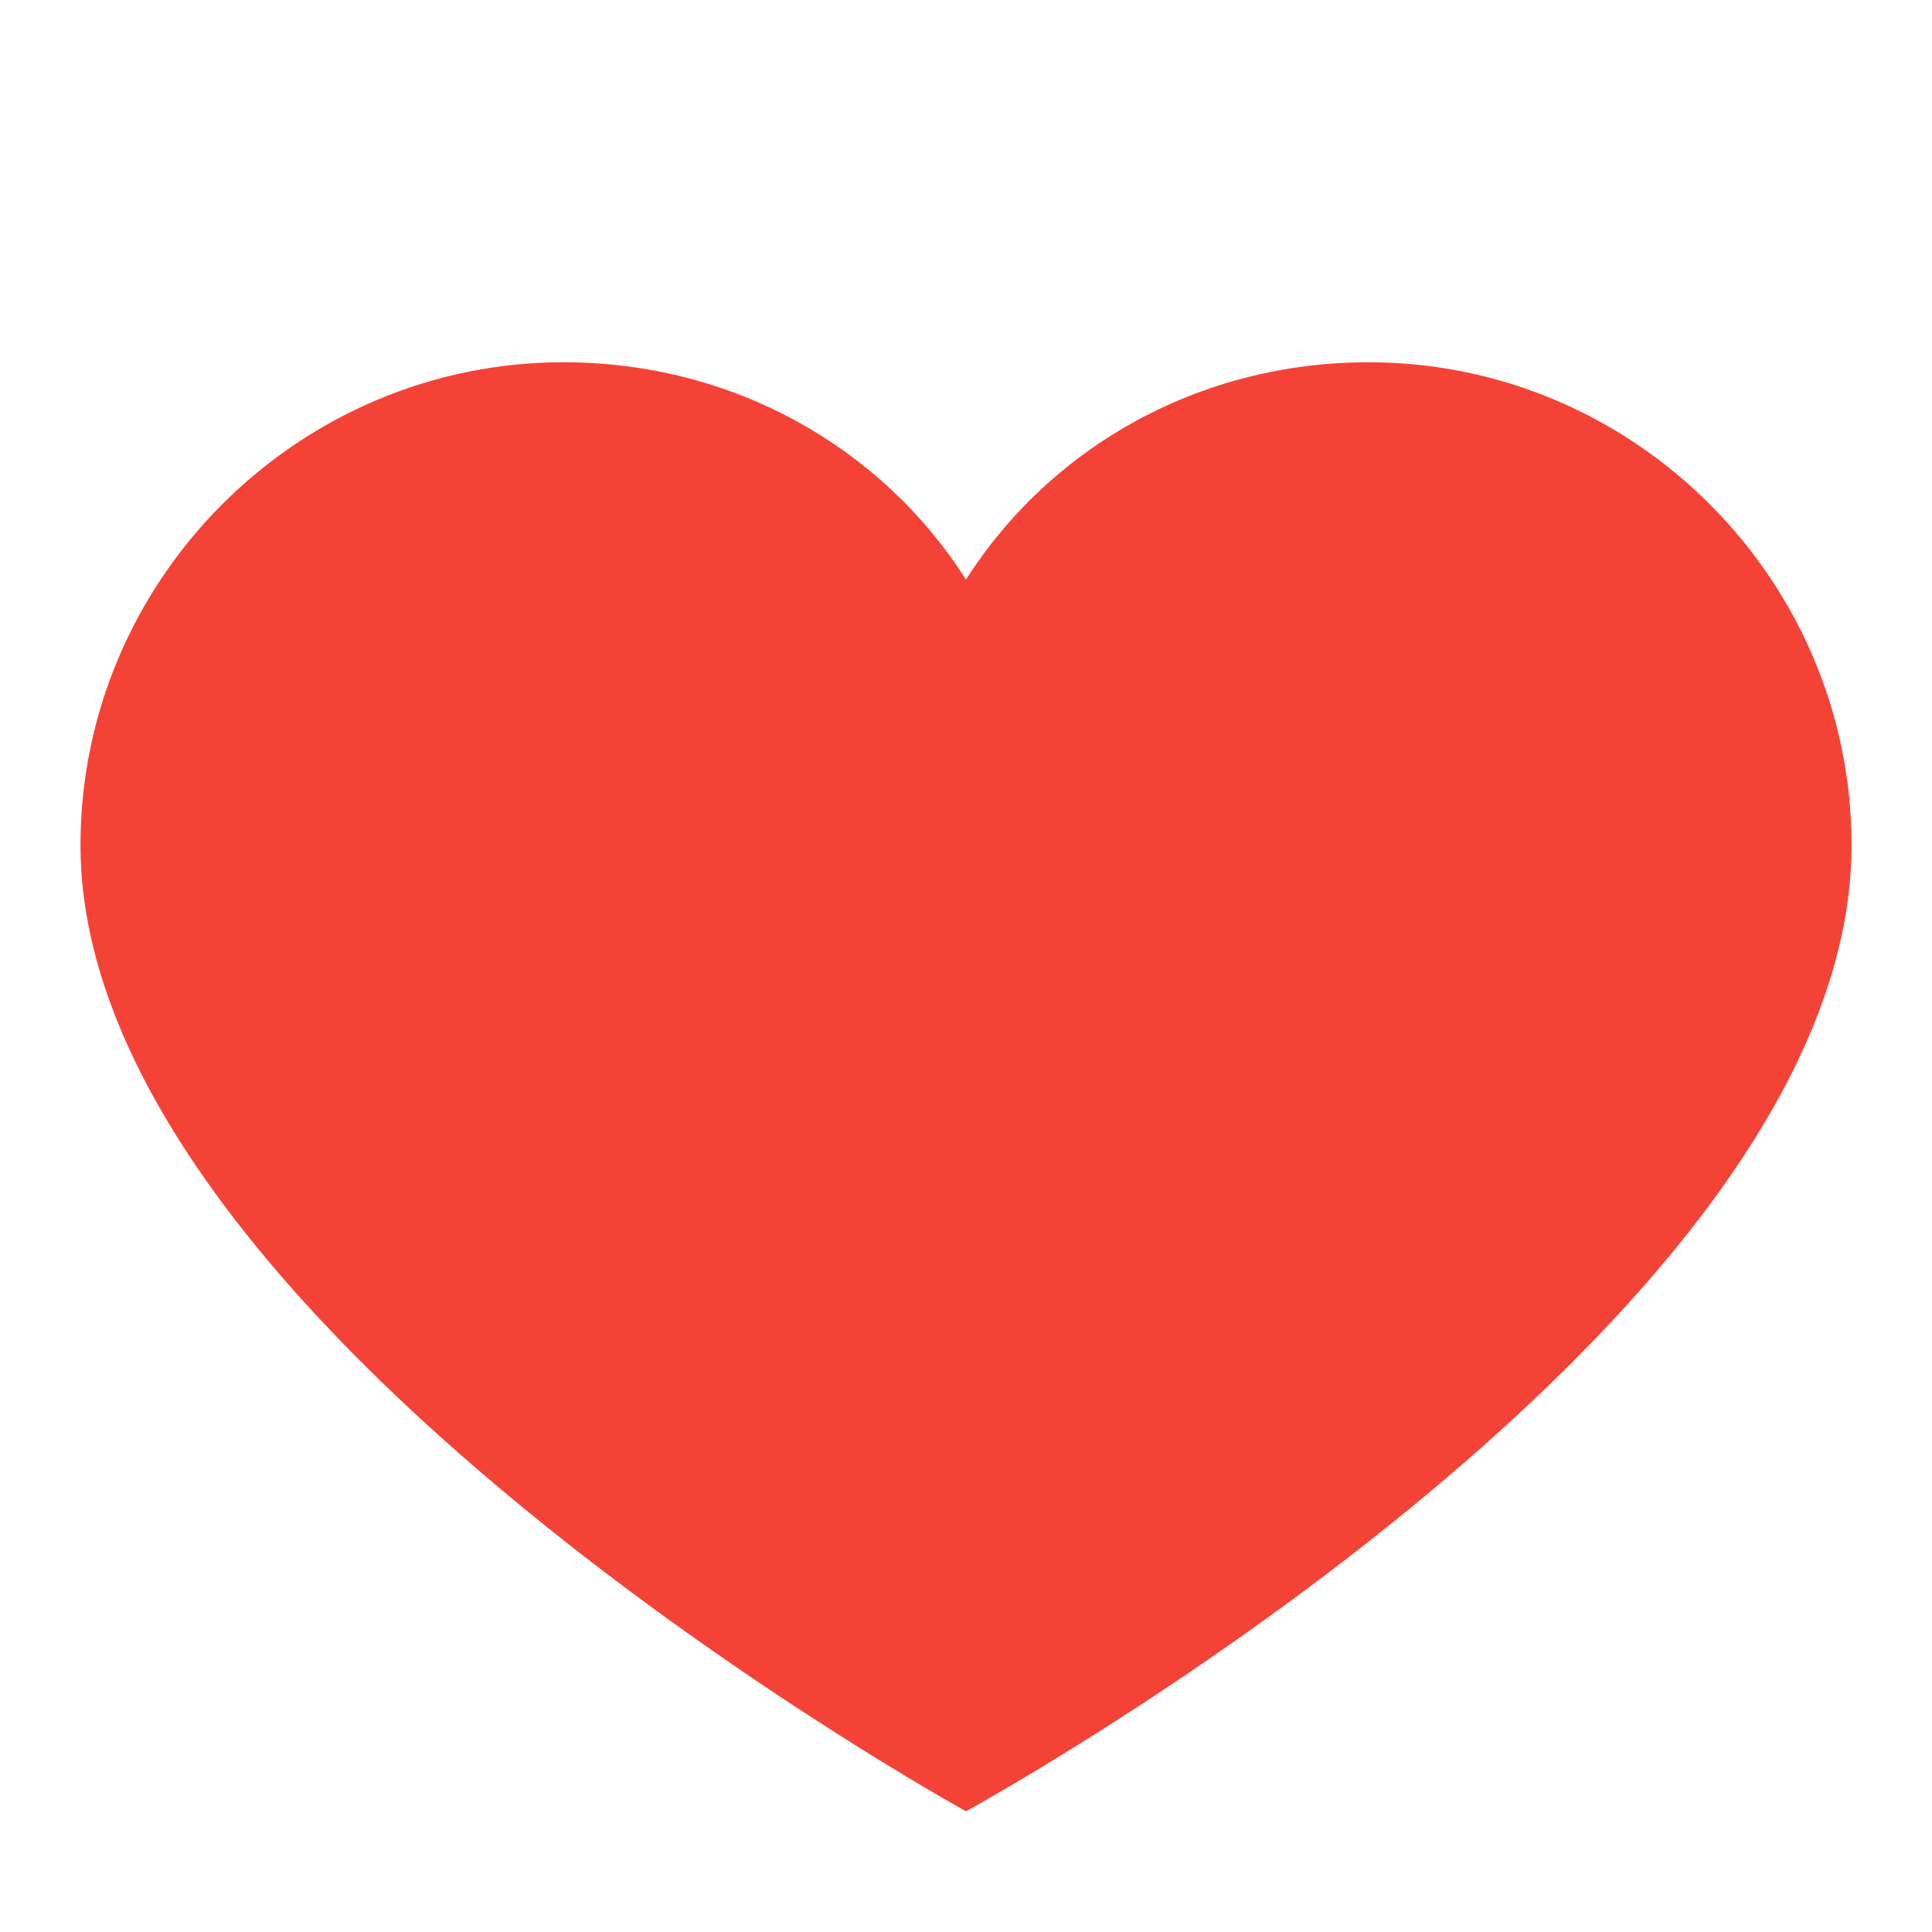
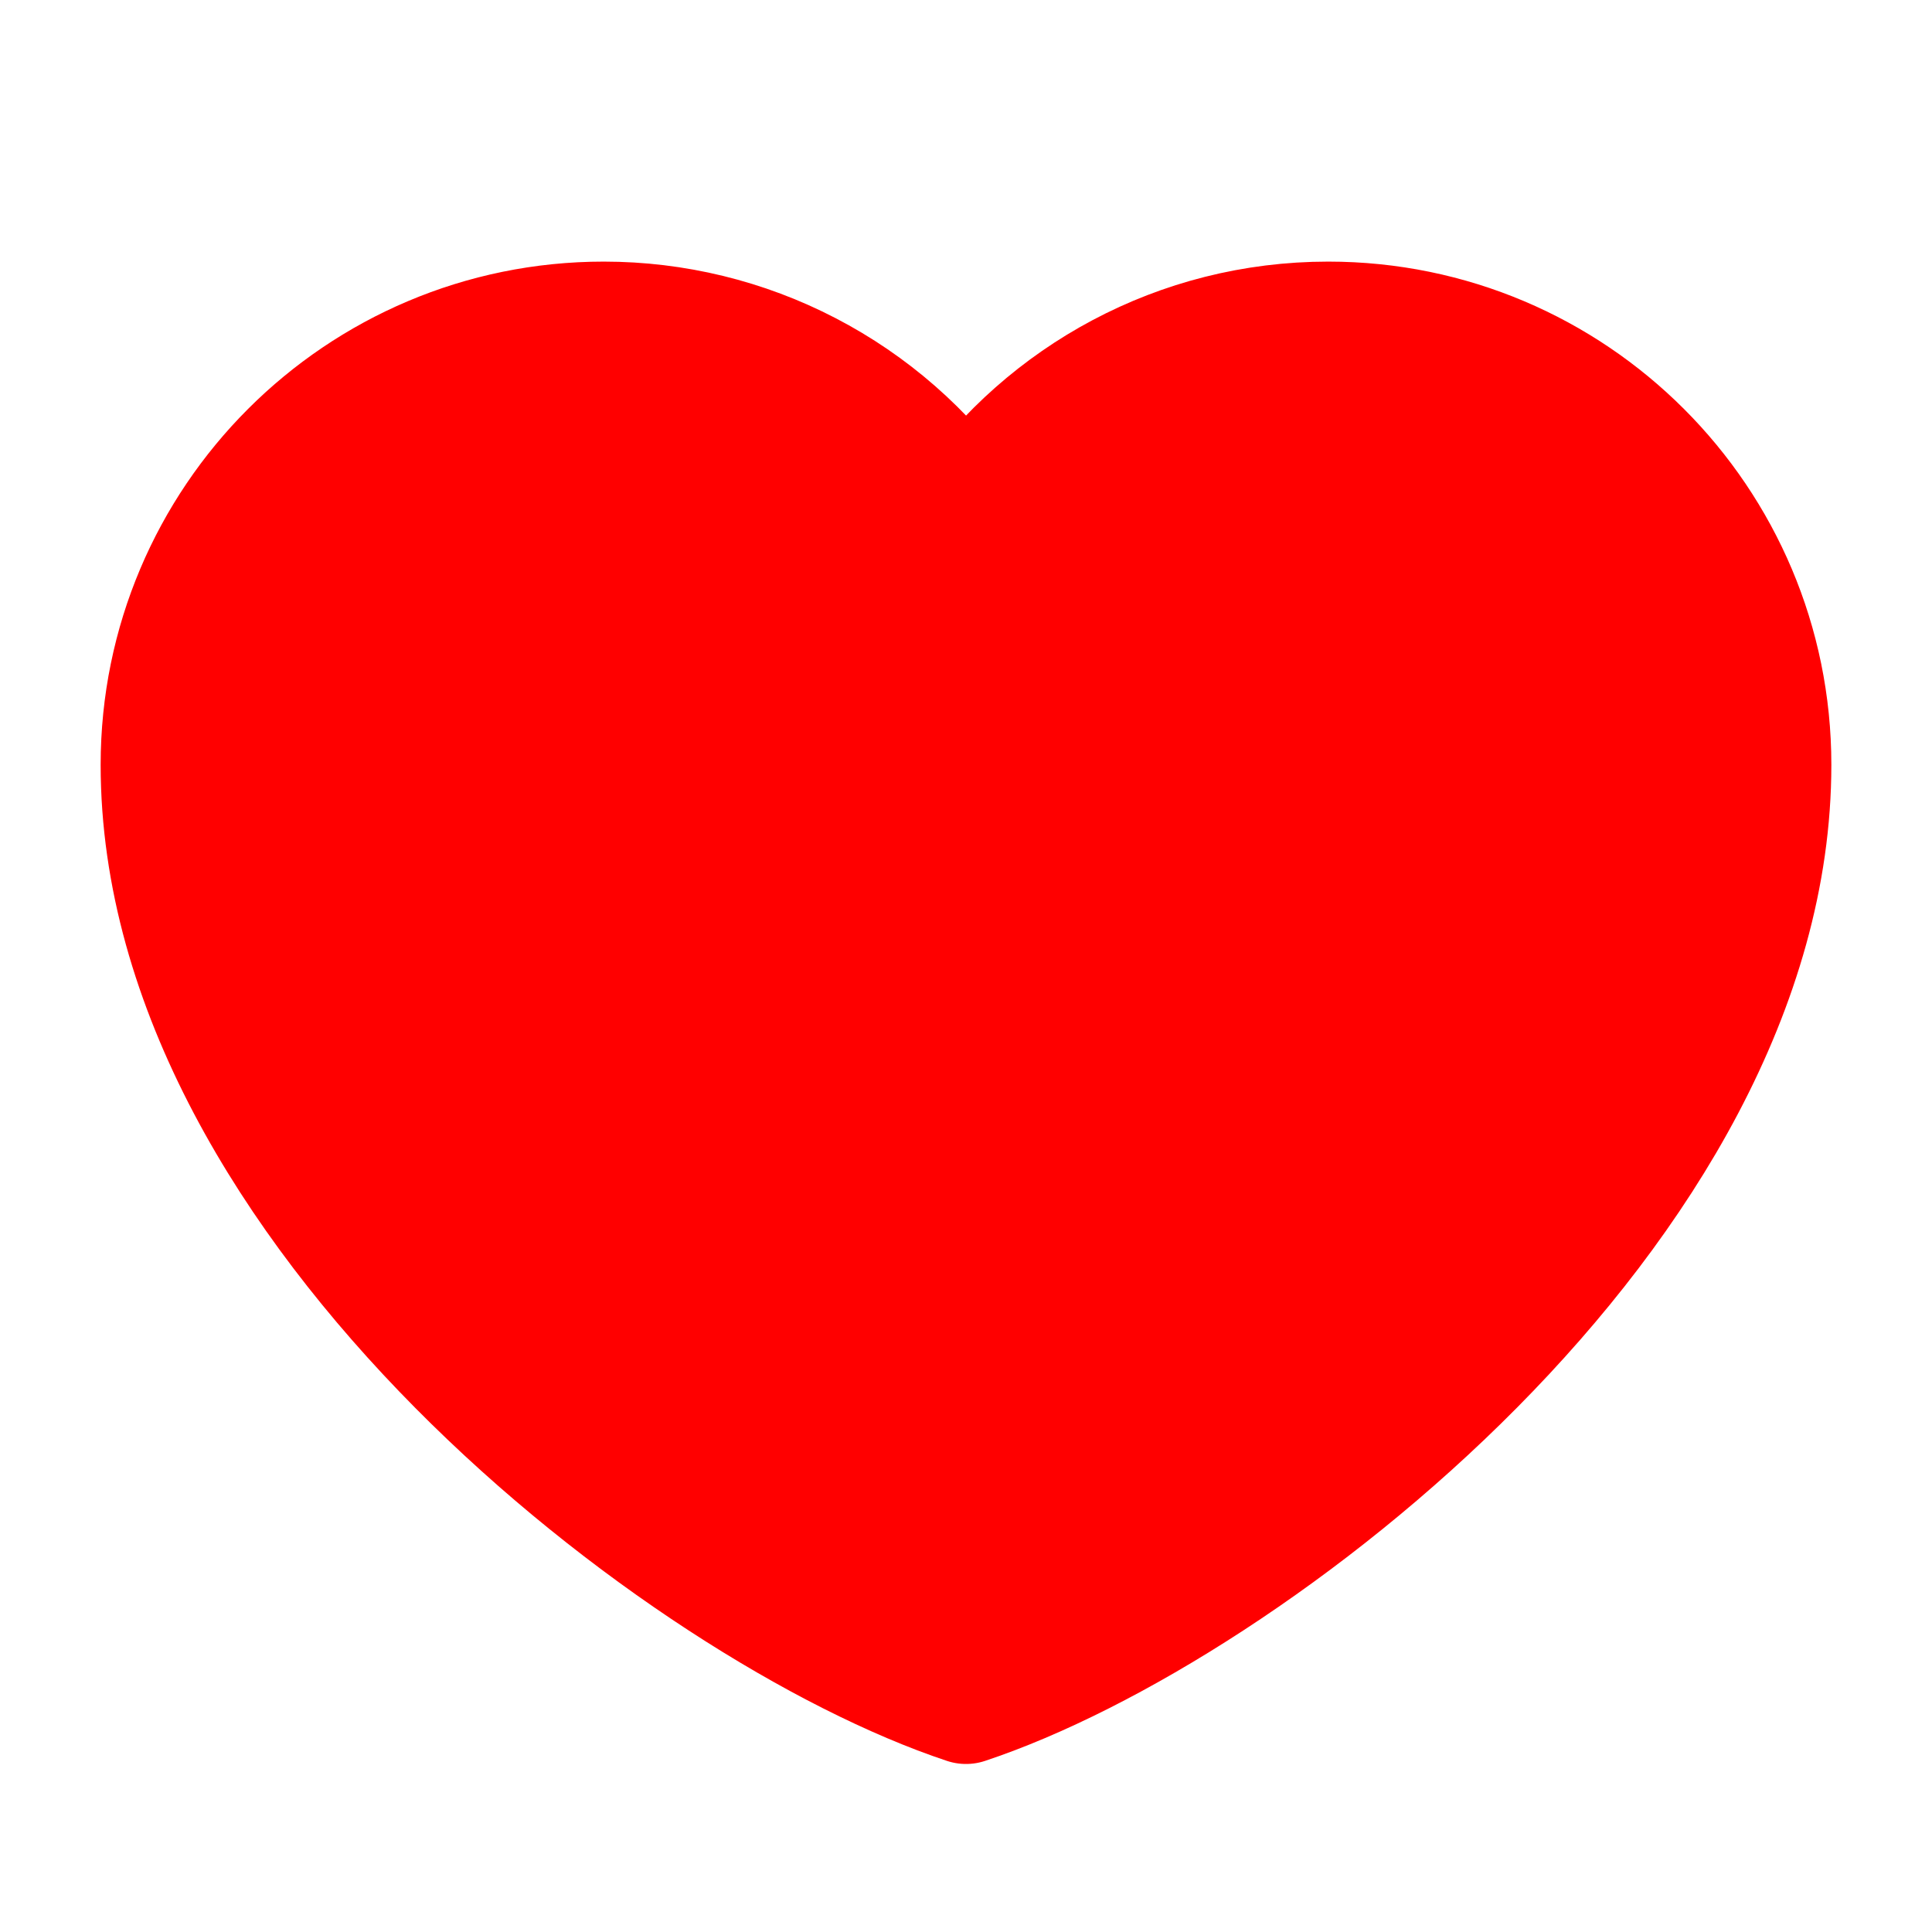
<svg xmlns="http://www.w3.org/2000/svg" width="32" height="32" viewBox="0 0 32 32" fill="none">
-   <path d="M22.667 6C19.867 6 17.4 7.4 16 9.6C14.6 7.4 12.133 6 9.333 6C4.933 6 1.333 9.6 1.333 14C1.333 21.933 16 30 16 30C16 30 30.667 22 30.667 14C30.667 9.6 27.067 6 22.667 6Z" fill="#F44336" />
+   <path d="M10 5.333C5.95 5.333 2.667 8.617 2.667 12.667C2.667 20 11.333 26.667 16 28.217C20.667 26.667 29.333 20 29.333 12.667C29.333 8.617 26.05 5.333 22 5.333C19.52 5.333 17.327 6.565 16 8.449C15.324 7.486 14.425 6.7 13.381 6.158C12.337 5.615 11.177 5.333 10 5.333Z" fill="red" stroke="red" stroke-width="2" stroke-linecap="round" stroke-linejoin="round" />
</svg>
